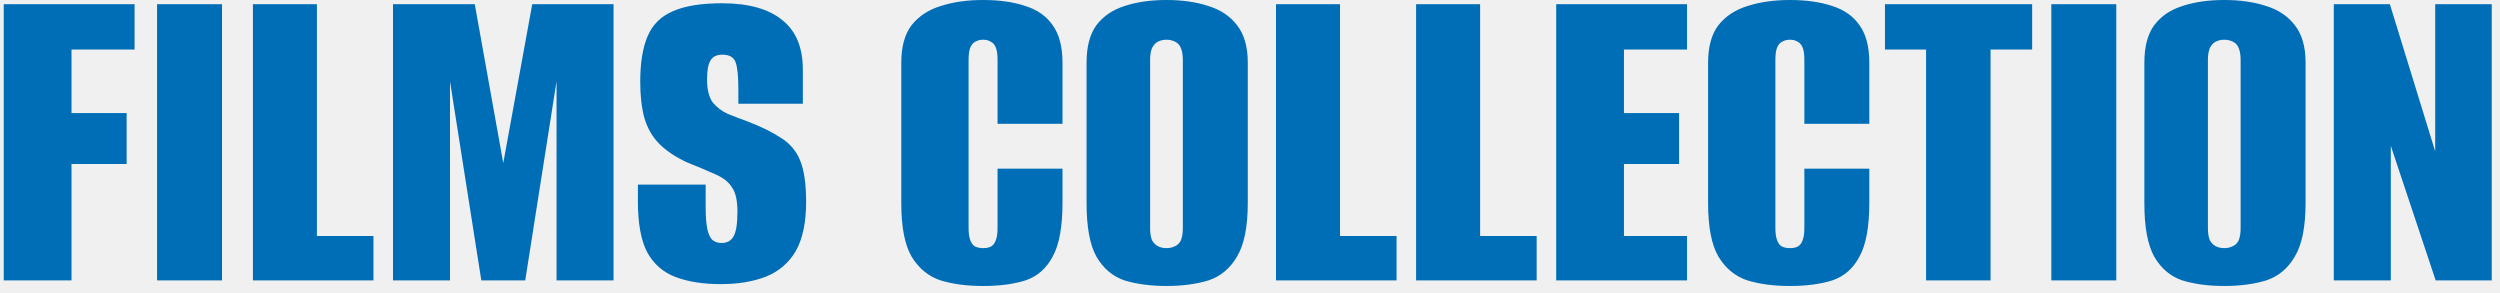
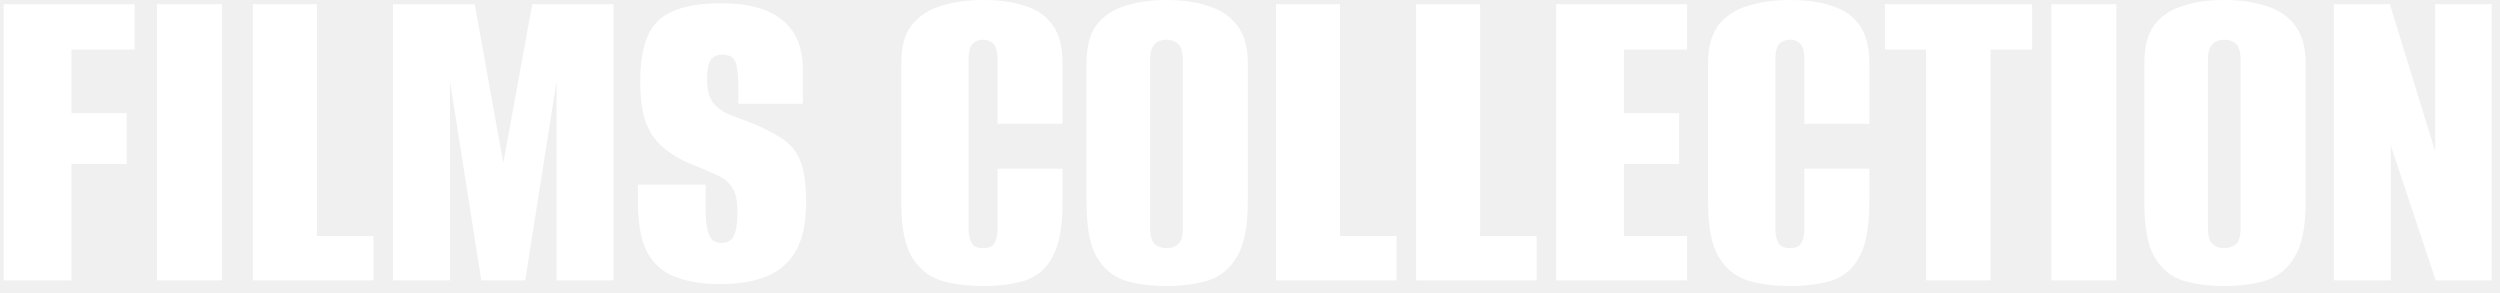
<svg xmlns="http://www.w3.org/2000/svg" fill="none" viewBox="0 0 214 25">
-   <path fill="#006DB7" d="M.32 24V.36h11.2v3.88h-5.4v5.44h4.72v4.36H6.12V24H.32Zm13.125 0V.36h5.56V24h-5.56Zm8.203 0V.36h5.48V20.2h4.84V24h-10.32Zm11.992 0V.36h7l2.44 13.6L45.56.36h6.96V24h-4.88V6.96L44.96 24H41.2L38.52 6.96V24h-4.88Zm28.044.32c-1.494 0-2.774-.2-3.84-.6-1.067-.4-1.88-1.107-2.44-2.12-.534-1.013-.8-2.467-.8-4.36V15.8h5.8v1.92c0 .853.053 1.507.16 1.96.106.427.253.72.44.88.213.16.466.24.76.24.453 0 .786-.173 1-.52.24-.373.36-1.093.36-2.16 0-.933-.147-1.613-.44-2.04-.267-.453-.72-.827-1.36-1.12a59.114 59.114 0 0 0-2.56-1.08c-.96-.453-1.734-.973-2.32-1.56-.587-.587-1.014-1.32-1.28-2.2-.24-.88-.36-1.92-.36-3.12 0-1.627.213-2.933.64-3.92.426-.987 1.146-1.693 2.16-2.12 1.013-.453 2.413-.68 4.2-.68 2.266 0 3.986.48 5.16 1.44 1.173.933 1.76 2.347 1.76 4.24v2.92h-5.52V7.64c0-1.12-.08-1.893-.24-2.32-.16-.427-.534-.64-1.12-.64-.507 0-.854.173-1.04.52-.187.32-.28.853-.28 1.6 0 .853.16 1.507.48 1.96.346.427.786.76 1.32 1 .533.213 1.093.427 1.68.64 1.173.453 2.12.92 2.84 1.4a3.99 3.99 0 0 1 1.64 1.92c.346.827.52 2.013.52 3.56 0 1.76-.294 3.16-.88 4.2-.587 1.013-1.44 1.747-2.56 2.2-1.094.427-2.387.64-3.88.64Zm22.466.16c-1.386 0-2.6-.16-3.64-.48-1.04-.347-1.866-1.027-2.48-2.04-.586-1.013-.88-2.533-.88-4.56V5.36c0-1.36.294-2.427.88-3.2.614-.773 1.44-1.32 2.48-1.64C81.577.173 82.79 0 84.15 0c1.414 0 2.627.173 3.64.52 1.014.32 1.787.867 2.32 1.64.56.773.84 1.84.84 3.2v5.24h-5.56V5.12c0-.48-.053-.84-.16-1.08-.106-.24-.253-.4-.44-.48-.16-.107-.373-.16-.64-.16-.24 0-.453.053-.64.16-.186.08-.333.24-.44.48-.106.24-.16.6-.16 1.08v14.4c0 .453.054.813.16 1.08.107.267.254.44.44.52.187.08.4.12.64.12.267 0 .48-.04.64-.12.187-.08.334-.253.44-.52.107-.267.16-.627.16-1.08v-5.08h5.56v2.92c0 2.053-.28 3.587-.84 4.6-.533 1.013-1.306 1.693-2.32 2.04-1.013.32-2.226.48-3.64.48Zm15.7 0c-1.36 0-2.56-.16-3.6-.48-1.014-.347-1.814-1.027-2.4-2.04-.56-1.013-.84-2.533-.84-4.56V5.36c0-1.36.28-2.427.84-3.2.586-.773 1.386-1.32 2.4-1.64C97.29.173 98.49 0 99.85 0c1.36 0 2.56.173 3.6.52 1.04.32 1.853.867 2.44 1.64.613.773.92 1.84.92 3.2v12c0 2.053-.307 3.587-.92 4.6-.587 1.013-1.4 1.693-2.44 2.04-1.04.32-2.24.48-3.6.48Zm0-3.24c.266 0 .506-.053.72-.16a.993.993 0 0 0 .52-.52c.106-.267.16-.613.16-1.04V5.12c0-.4-.054-.733-.16-1a.982.982 0 0 0-.52-.56 1.592 1.592 0 0 0-.72-.16c-.267 0-.507.053-.72.16-.214.107-.387.293-.52.56-.107.267-.16.6-.16 1v14.4c0 .427.053.773.16 1.04.133.24.306.413.52.52.213.107.453.16.72.16Zm9.376 2.76V.36h5.48V20.2h4.84V24h-10.32Zm11.992 0V.36h5.48V20.2h4.84V24h-10.32Zm11.993 0V.36h11.2v3.88h-5.4v5.44h4.72v4.36h-4.72v6.16h5.4V24h-11.2Zm20.002.48c-1.387 0-2.6-.16-3.64-.48-1.04-.347-1.867-1.027-2.48-2.04-.587-1.013-.88-2.533-.88-4.56V5.36c0-1.36.293-2.427.88-3.2.613-.773 1.44-1.32 2.48-1.64 1.066-.347 2.28-.52 3.64-.52 1.413 0 2.626.173 3.64.52 1.013.32 1.786.867 2.32 1.64.56.773.84 1.84.84 3.2v5.24h-5.56V5.12c0-.48-.054-.84-.16-1.08-.107-.24-.254-.4-.44-.48-.16-.107-.374-.16-.64-.16-.24 0-.454.053-.64.16-.187.08-.334.24-.44.48-.107.24-.16.6-.16 1.08v14.4c0 .453.053.813.16 1.08.106.267.253.44.44.52.186.08.4.12.64.12.266 0 .48-.04.64-.12.186-.08.333-.253.44-.52.106-.267.16-.627.16-1.08v-5.08h5.56v2.92c0 2.053-.28 3.587-.84 4.6-.534 1.013-1.307 1.693-2.32 2.04-1.014.32-2.227.48-3.64.48Zm11.659-.48V4.24h-3.52V.36h12.6v3.88h-3.56V24h-5.52Zm10.721 0V.36h5.56V24h-5.56Zm14.804.48c-1.36 0-2.56-.16-3.6-.48-1.014-.347-1.814-1.027-2.4-2.04-.56-1.013-.84-2.533-.84-4.56V5.36c0-1.36.28-2.427.84-3.2.586-.773 1.386-1.32 2.4-1.64 1.04-.347 2.24-.52 3.6-.52 1.36 0 2.56.173 3.6.52 1.04.32 1.853.867 2.44 1.64.613.773.92 1.84.92 3.2v12c0 2.053-.307 3.587-.92 4.6-.587 1.013-1.4 1.693-2.44 2.04-1.04.32-2.24.48-3.6.48Zm0-3.24c.266 0 .506-.053.72-.16a.993.993 0 0 0 .52-.52c.106-.267.16-.613.16-1.04V5.12c0-.4-.054-.733-.16-1a.982.982 0 0 0-.52-.56 1.592 1.592 0 0 0-.72-.16c-.267 0-.507.053-.72.16-.214.107-.387.293-.52.56-.107.267-.16.6-.16 1v14.4c0 .427.053.773.16 1.04.133.24.306.413.52.52.213.107.453.16.72.16Zm9.376 2.76V.36h4.8l3.88 12.6V.36h4.84V24h-4.8l-3.84-11.52V24h-4.88Z" />
+   <path fill="#fff" d="M.32 24V.36h11.2v3.88h-5.4v5.44h4.72v4.36H6.12V24H.32Zm13.125 0V.36h5.56V24h-5.56Zm8.203 0V.36h5.48V20.2h4.84V24h-10.32Zm11.992 0V.36h7l2.44 13.6L45.56.36h6.96V24h-4.88V6.96L44.96 24H41.2L38.52 6.96V24h-4.88Zm28.044.32c-1.494 0-2.774-.2-3.84-.6-1.067-.4-1.88-1.107-2.44-2.12-.534-1.013-.8-2.467-.8-4.36V15.8h5.8v1.92c0 .853.053 1.507.16 1.96.106.427.253.72.44.88.213.16.466.24.76.24.453 0 .786-.173 1-.52.24-.373.36-1.093.36-2.16 0-.933-.147-1.613-.44-2.04-.267-.453-.72-.827-1.36-1.12a59.114 59.114 0 0 0-2.56-1.08c-.96-.453-1.734-.973-2.32-1.56-.587-.587-1.014-1.32-1.28-2.2-.24-.88-.36-1.92-.36-3.12 0-1.627.213-2.933.64-3.92.426-.987 1.146-1.693 2.16-2.12 1.013-.453 2.413-.68 4.2-.68 2.266 0 3.986.48 5.16 1.44 1.173.933 1.76 2.347 1.76 4.24v2.92h-5.52V7.64c0-1.12-.08-1.893-.24-2.32-.16-.427-.534-.64-1.12-.64-.507 0-.854.173-1.04.52-.187.32-.28.853-.28 1.6 0 .853.16 1.507.48 1.96.346.427.786.76 1.32 1 .533.213 1.093.427 1.68.64 1.173.453 2.12.92 2.84 1.4a3.99 3.99 0 0 1 1.64 1.92c.346.827.52 2.013.52 3.56 0 1.76-.294 3.16-.88 4.2-.587 1.013-1.44 1.747-2.56 2.2-1.094.427-2.387.64-3.88.64Zm22.466.16c-1.386 0-2.6-.16-3.64-.48-1.04-.347-1.866-1.027-2.48-2.04-.586-1.013-.88-2.533-.88-4.56V5.36c0-1.36.294-2.427.88-3.2.614-.773 1.44-1.32 2.48-1.64C81.577.173 82.79 0 84.15 0c1.414 0 2.627.173 3.64.52 1.014.32 1.787.867 2.32 1.64.56.773.84 1.84.84 3.2v5.24h-5.56V5.12c0-.48-.053-.84-.16-1.08-.106-.24-.253-.4-.44-.48-.16-.107-.373-.16-.64-.16-.24 0-.453.053-.64.16-.186.08-.333.24-.44.48-.106.24-.16.6-.16 1.08v14.4c0 .453.054.813.16 1.08.107.267.254.44.44.52.187.08.4.12.64.12.267 0 .48-.04.64-.12.187-.08.334-.253.44-.52.107-.267.16-.627.16-1.08v-5.08h5.56v2.92c0 2.053-.28 3.587-.84 4.6-.533 1.013-1.306 1.693-2.32 2.04-1.013.32-2.226.48-3.64.48Zm15.7 0c-1.36 0-2.56-.16-3.6-.48-1.014-.347-1.814-1.027-2.4-2.04-.56-1.013-.84-2.533-.84-4.56V5.36c0-1.36.28-2.427.84-3.2.586-.773 1.386-1.32 2.4-1.64C97.29.173 98.49 0 99.85 0c1.36 0 2.56.173 3.6.52 1.04.32 1.853.867 2.44 1.64.613.773.92 1.84.92 3.2v12c0 2.053-.307 3.587-.92 4.6-.587 1.013-1.4 1.693-2.44 2.04-1.04.32-2.24.48-3.6.48Zm0-3.24c.266 0 .506-.053.72-.16a.993.993 0 0 0 .52-.52c.106-.267.16-.613.16-1.04V5.12c0-.4-.054-.733-.16-1a.982.982 0 0 0-.52-.56 1.592 1.592 0 0 0-.72-.16c-.267 0-.507.053-.72.16-.214.107-.387.293-.52.56-.107.267-.16.6-.16 1v14.4c0 .427.053.773.16 1.04.133.24.306.413.52.52.213.107.453.16.72.16Zm9.376 2.76V.36h5.48V20.2h4.84V24h-10.32Zm11.992 0V.36h5.48V20.2h4.84V24h-10.32Zm11.993 0V.36h11.2v3.88h-5.4v5.44h4.72v4.36h-4.72v6.16h5.4V24h-11.2Zm20.002.48c-1.387 0-2.6-.16-3.64-.48-1.04-.347-1.867-1.027-2.48-2.04-.587-1.013-.88-2.533-.88-4.56V5.36c0-1.36.293-2.427.88-3.2.613-.773 1.44-1.32 2.48-1.64 1.066-.347 2.28-.52 3.64-.52 1.413 0 2.626.173 3.64.52 1.013.32 1.786.867 2.32 1.64.56.773.84 1.84.84 3.2v5.24h-5.56V5.12c0-.48-.054-.84-.16-1.08-.107-.24-.254-.4-.44-.48-.16-.107-.374-.16-.64-.16-.24 0-.454.053-.64.16-.187.08-.334.24-.44.48-.107.24-.16.6-.16 1.08v14.4c0 .453.053.813.16 1.08.106.267.253.44.44.52.186.08.4.12.64.12.266 0 .48-.04.64-.12.186-.08.333-.253.44-.52.106-.267.16-.627.16-1.08v-5.08h5.56v2.92c0 2.053-.28 3.587-.84 4.6-.534 1.013-1.307 1.693-2.32 2.04-1.014.32-2.227.48-3.64.48Zm11.659-.48V4.24h-3.52V.36h12.6v3.88h-3.56V24h-5.52Zm10.721 0V.36h5.56V24h-5.56Zm14.804.48c-1.36 0-2.56-.16-3.6-.48-1.014-.347-1.814-1.027-2.4-2.04-.56-1.013-.84-2.533-.84-4.56V5.36c0-1.36.28-2.427.84-3.2.586-.773 1.386-1.32 2.4-1.64 1.04-.347 2.24-.52 3.6-.52 1.36 0 2.56.173 3.6.52 1.04.32 1.853.867 2.44 1.64.613.773.92 1.84.92 3.2v12c0 2.053-.307 3.587-.92 4.6-.587 1.013-1.4 1.693-2.44 2.04-1.04.32-2.24.48-3.6.48Zm0-3.24c.266 0 .506-.053.72-.16a.993.993 0 0 0 .52-.52c.106-.267.16-.613.16-1.04V5.12c0-.4-.054-.733-.16-1a.982.982 0 0 0-.52-.56 1.592 1.592 0 0 0-.72-.16c-.267 0-.507.053-.72.16-.214.107-.387.293-.52.56-.107.267-.16.6-.16 1v14.4c0 .427.053.773.16 1.04.133.24.306.413.52.52.213.107.453.16.72.16Zm9.376 2.76V.36h4.8l3.88 12.6V.36h4.84V24h-4.8l-3.84-11.52V24h-4.88Z" />
</svg>
